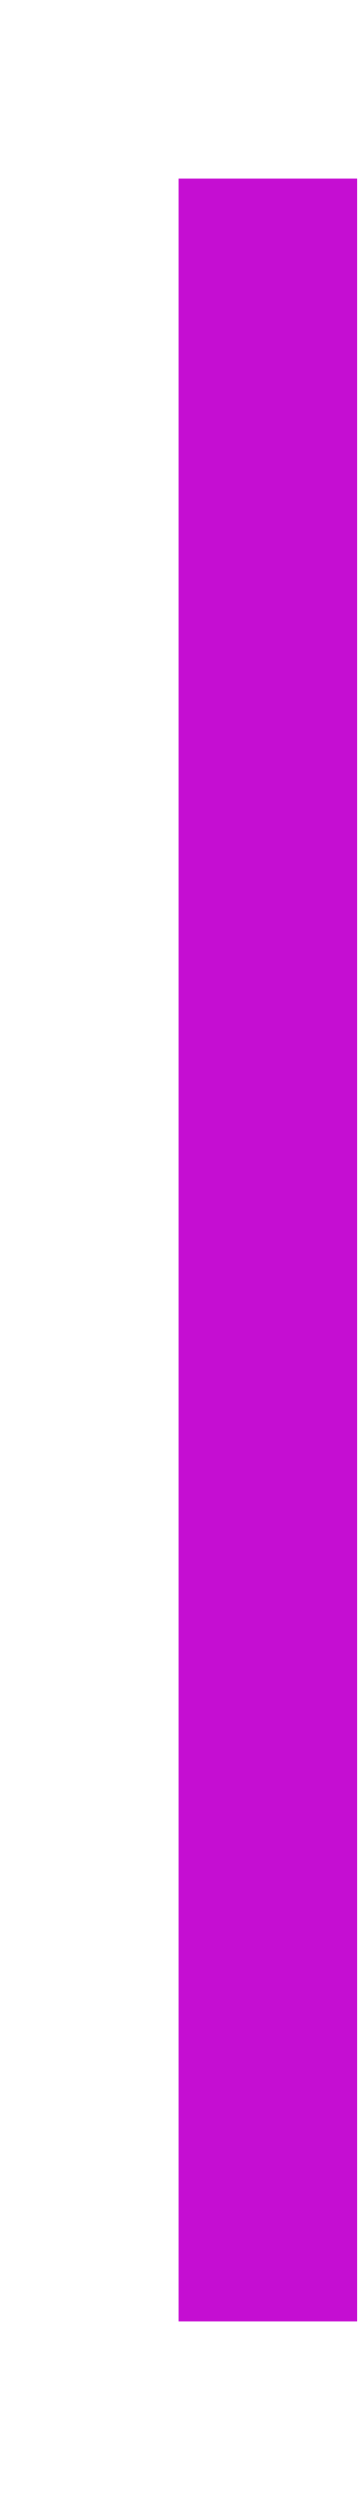
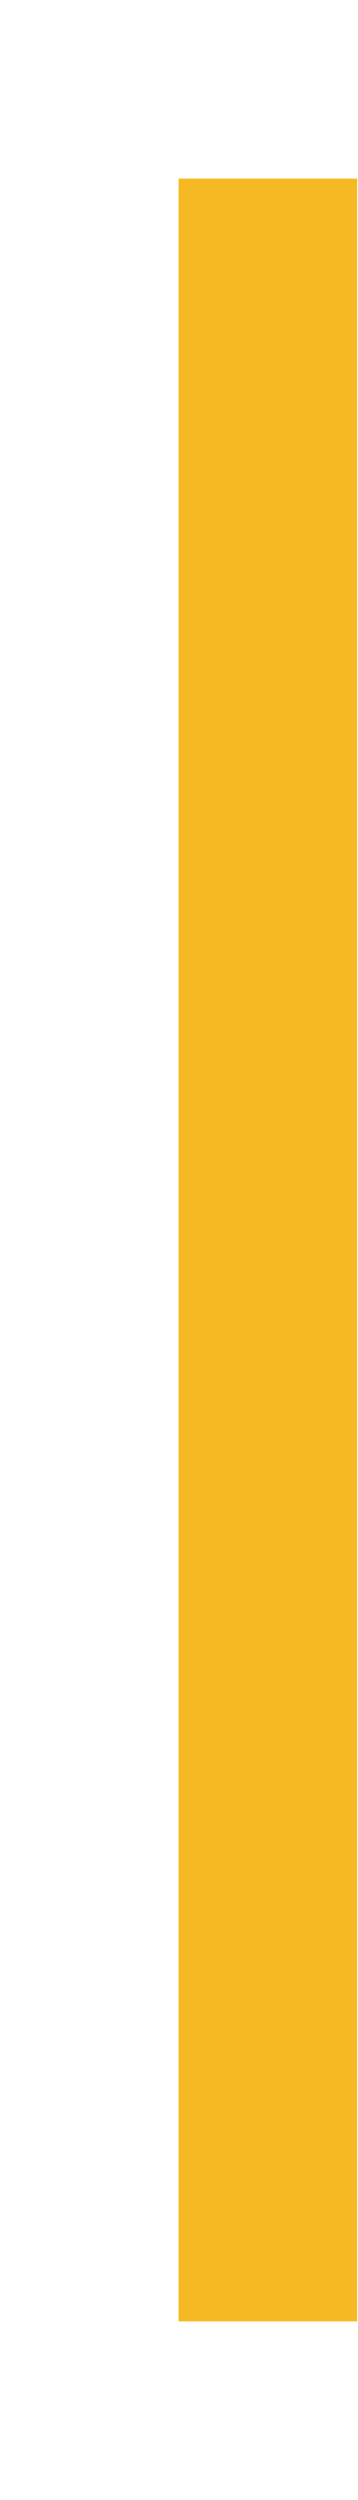
<svg xmlns="http://www.w3.org/2000/svg" xmlns:ns1="http://www.openswatchbook.org/uri/2009/osb" style="display:inline;enable-background:new" version="1.0" id="svg11300" height="28" width="4">
  <defs id="defs3">
    <linearGradient ns1:paint="solid" id="selected_bg_color">
      <stop id="stop4137" offset="0" style="stop-color:#5294e2;stop-opacity:1;" />
    </linearGradient>
  </defs>
  <g transform="translate(0,-272)" id="layer1" style="display:inline">
-     <rect transform="rotate(90)" y="-4" x="274" height="2" width="24" id="rect4270-9" style="opacity:1;fill:#c50ed2;fill-opacity:1;stroke:none" />
+     <rect transform="rotate(90)" y="-4" x="274" height="2" width="24" id="rect4270-9" style="opacity:1;fill:#f7b922;fill-opacity:1;stroke:none" />
  </g>
</svg>
